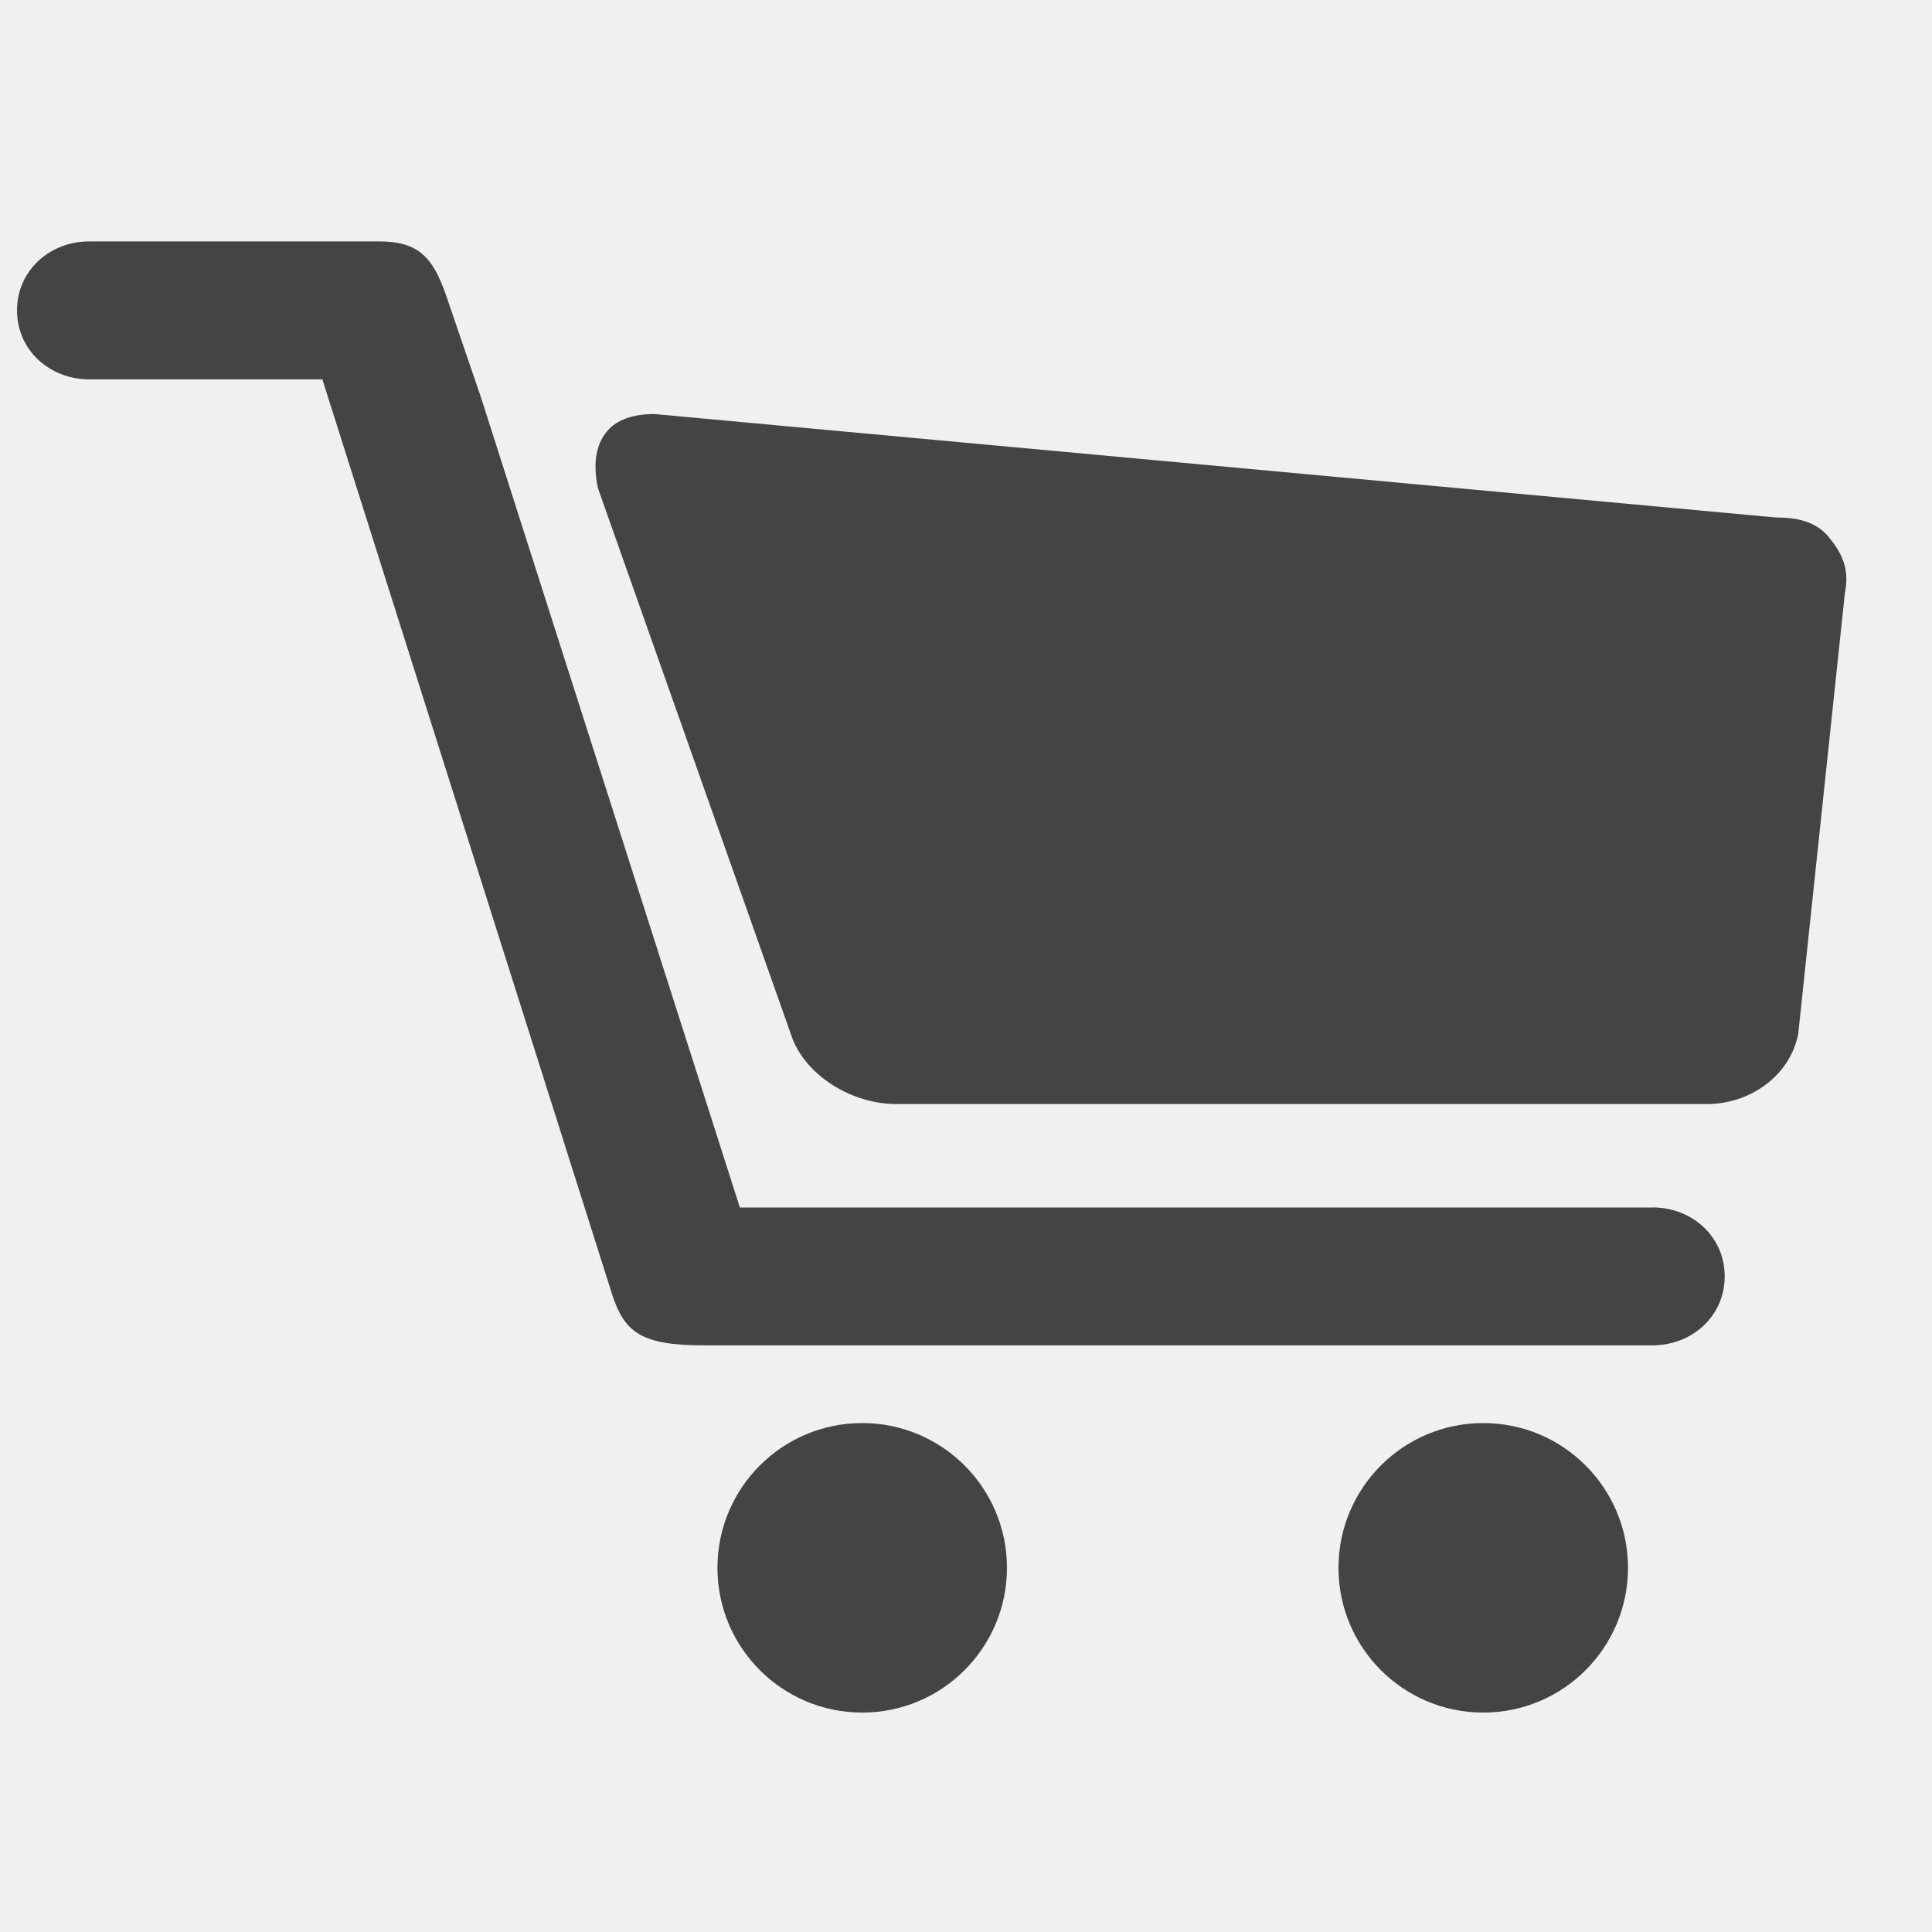
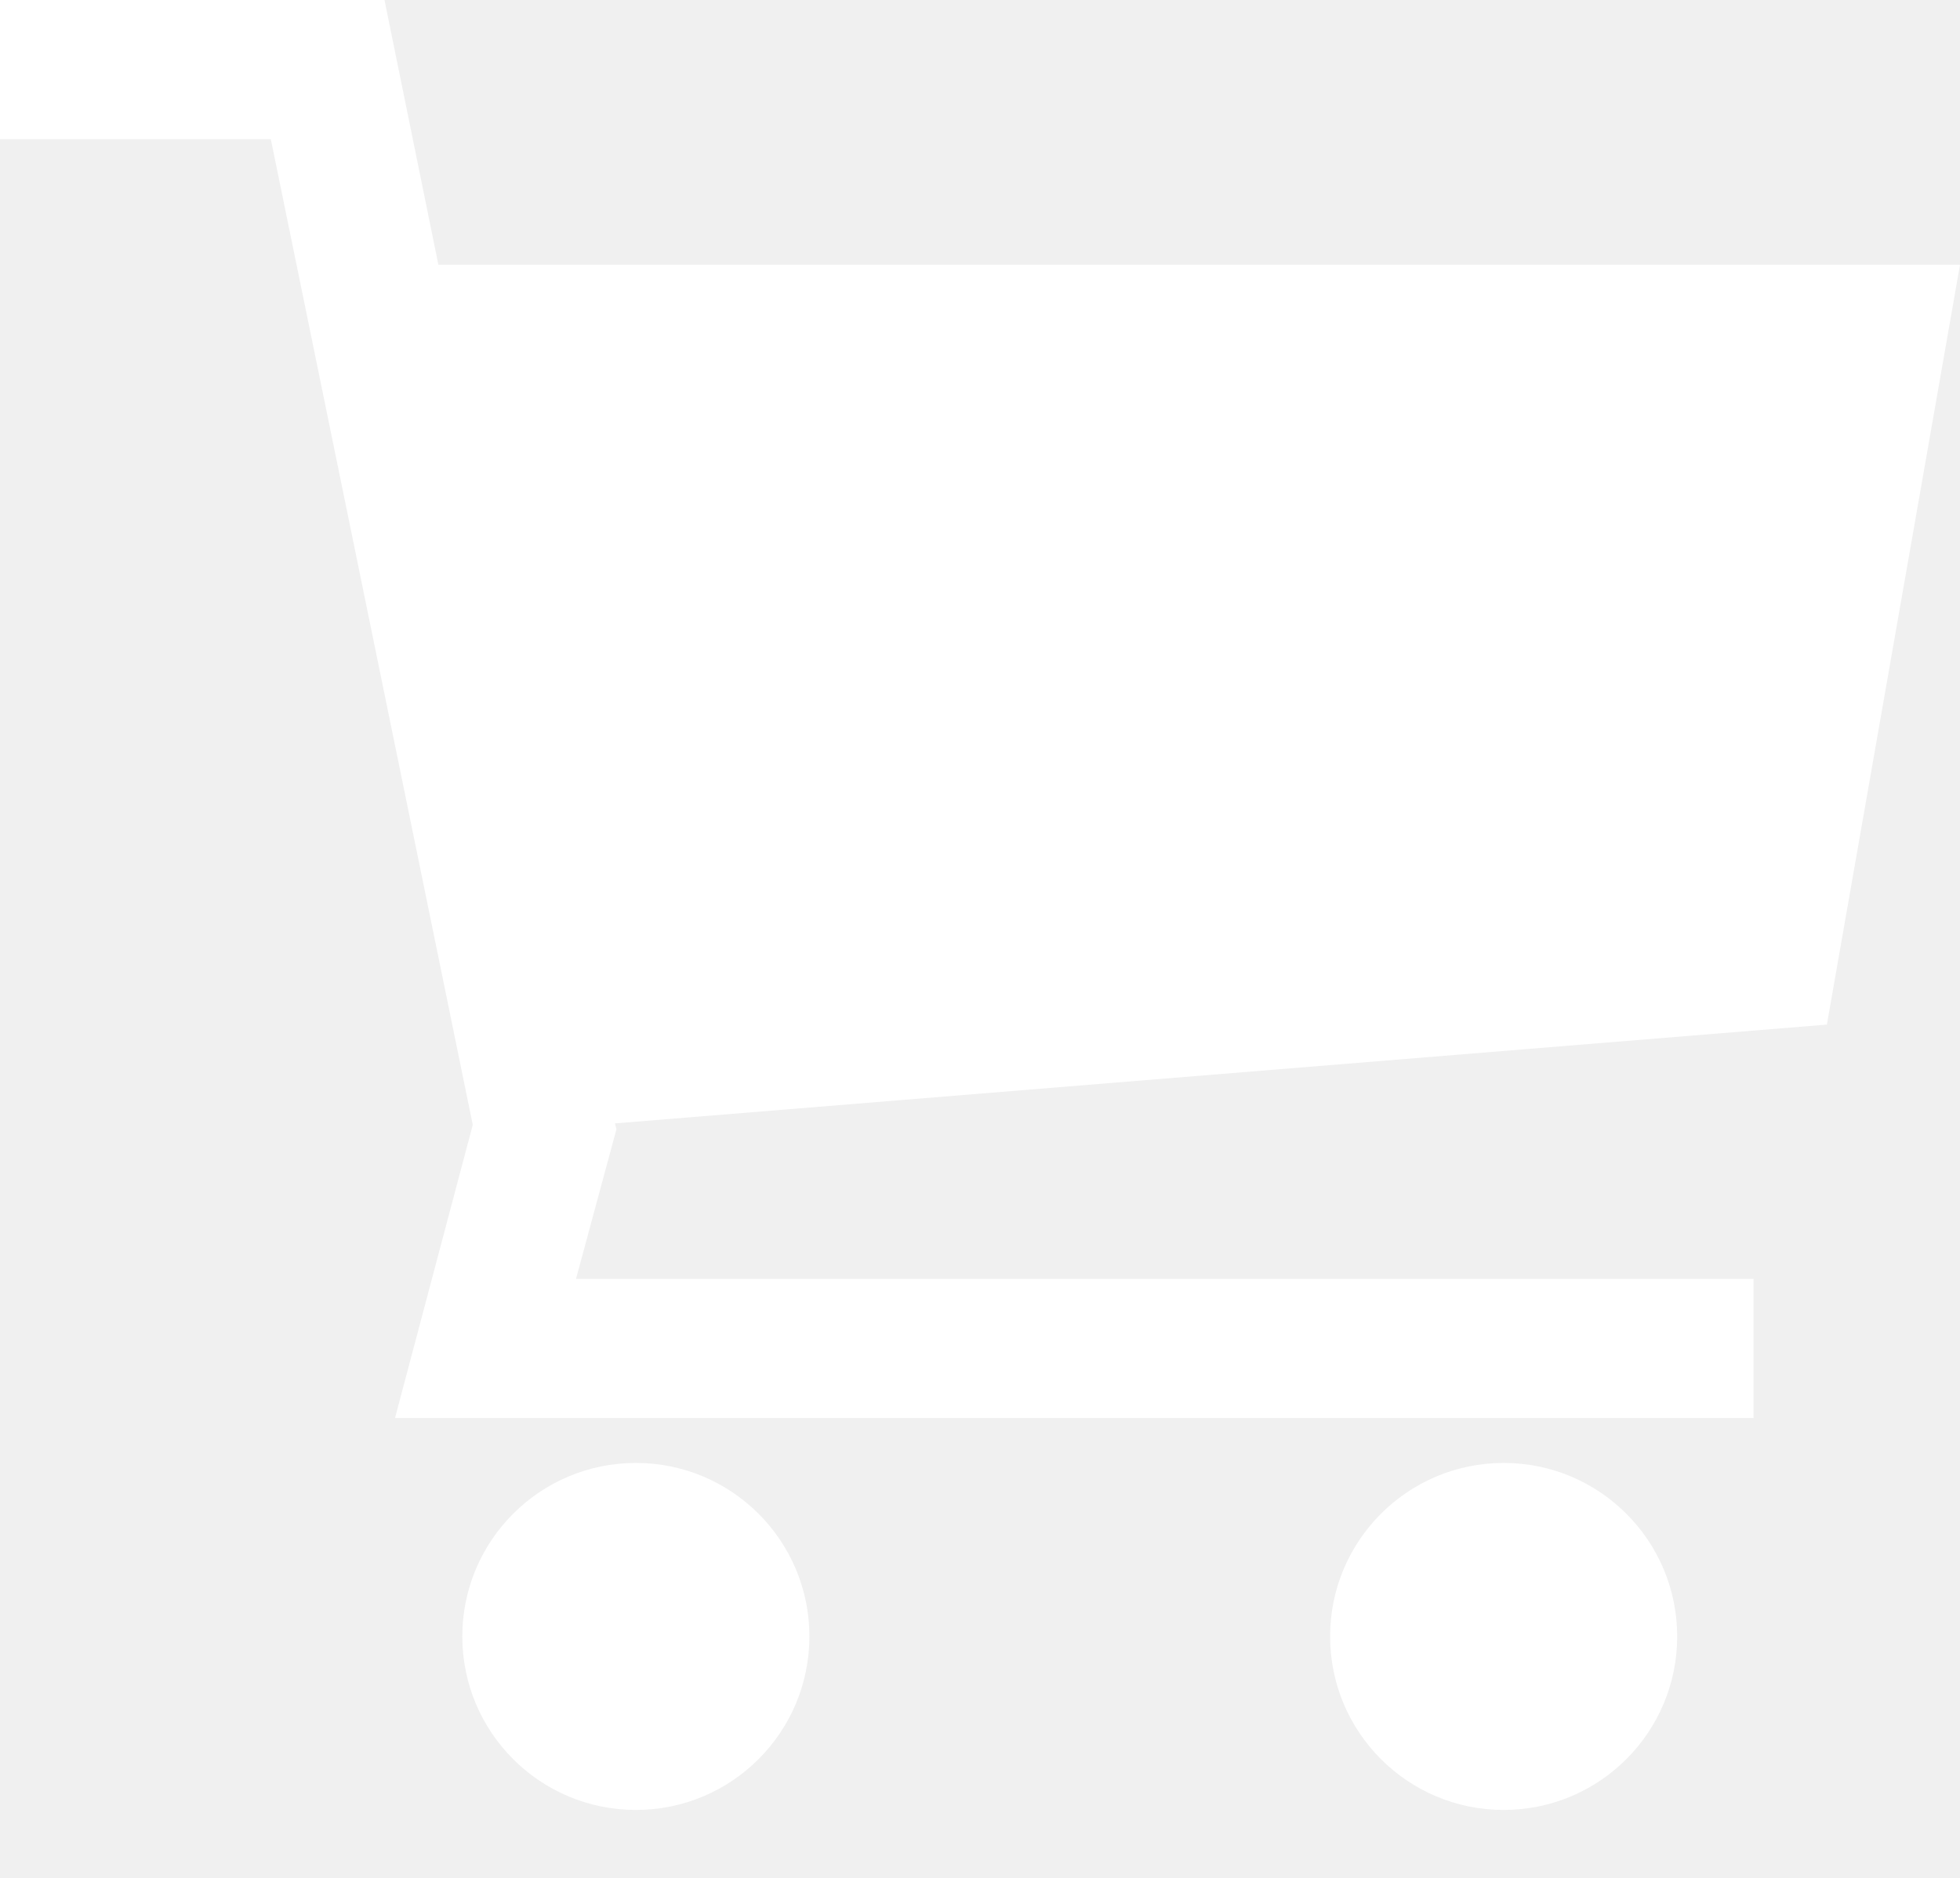
- <svg xmlns="http://www.w3.org/2000/svg" class="icon" width="20" height="20" viewBox="0 0 20 20">
-   <path fill="#444" d="M18.936 5.564c-.144-.175-.35-.207-.55-.207h-.003L6.774 4.286c-.272 0-.417.089-.491.18-.079.096-.16.263-.094.585l2.016 5.705c.163.407.642.673 1.068.673h8.401c.433 0 .854-.285.941-.725l.484-4.571c.045-.221-.015-.388-.163-.567z" />
-   <path fill="#444" d="M17.107 12.5H7.659L4.98 4.117l-.362-1.059c-.138-.401-.292-.559-.695-.559H.924c-.411 0-.748.303-.748.714s.337.714.748.714h2.413l3.002 9.48c.126.38.295.52.942.52h9.825c.411 0 .748-.303.748-.714s-.336-.714-.748-.714zM10.424 16.23a1.498 1.498 0 1 1-2.997 0 1.498 1.498 0 0 1 2.997 0zM16.853 16.23a1.498 1.498 0 1 1-2.997 0 1.498 1.498 0 0 1 2.997 0z" />
+ <svg aria-hidden="true" focusable="false" role="presentation" class="icon icon-cart-2" viewBox="0 0 24 23">
+   <g fill="none" fill-rule="evenodd">
+     <path d="M0-1h24v24H0z" />
+     <g fill="#FFF" fill-rule="nonzero">
+       <circle cx="18.412" cy="20.043" r="2.125" />
+       <path d="M24 3.243H5.368L4.708 0H0v1.704h3.316l2.473 12.073-.952 3.59h16.635v-1.703H7.053l.495-1.832-.018-.073 14.84-1.21z" />
+       <circle cx="7.786" cy="20.043" r="2.125" />
+     </g>
+   </g>
</svg>
